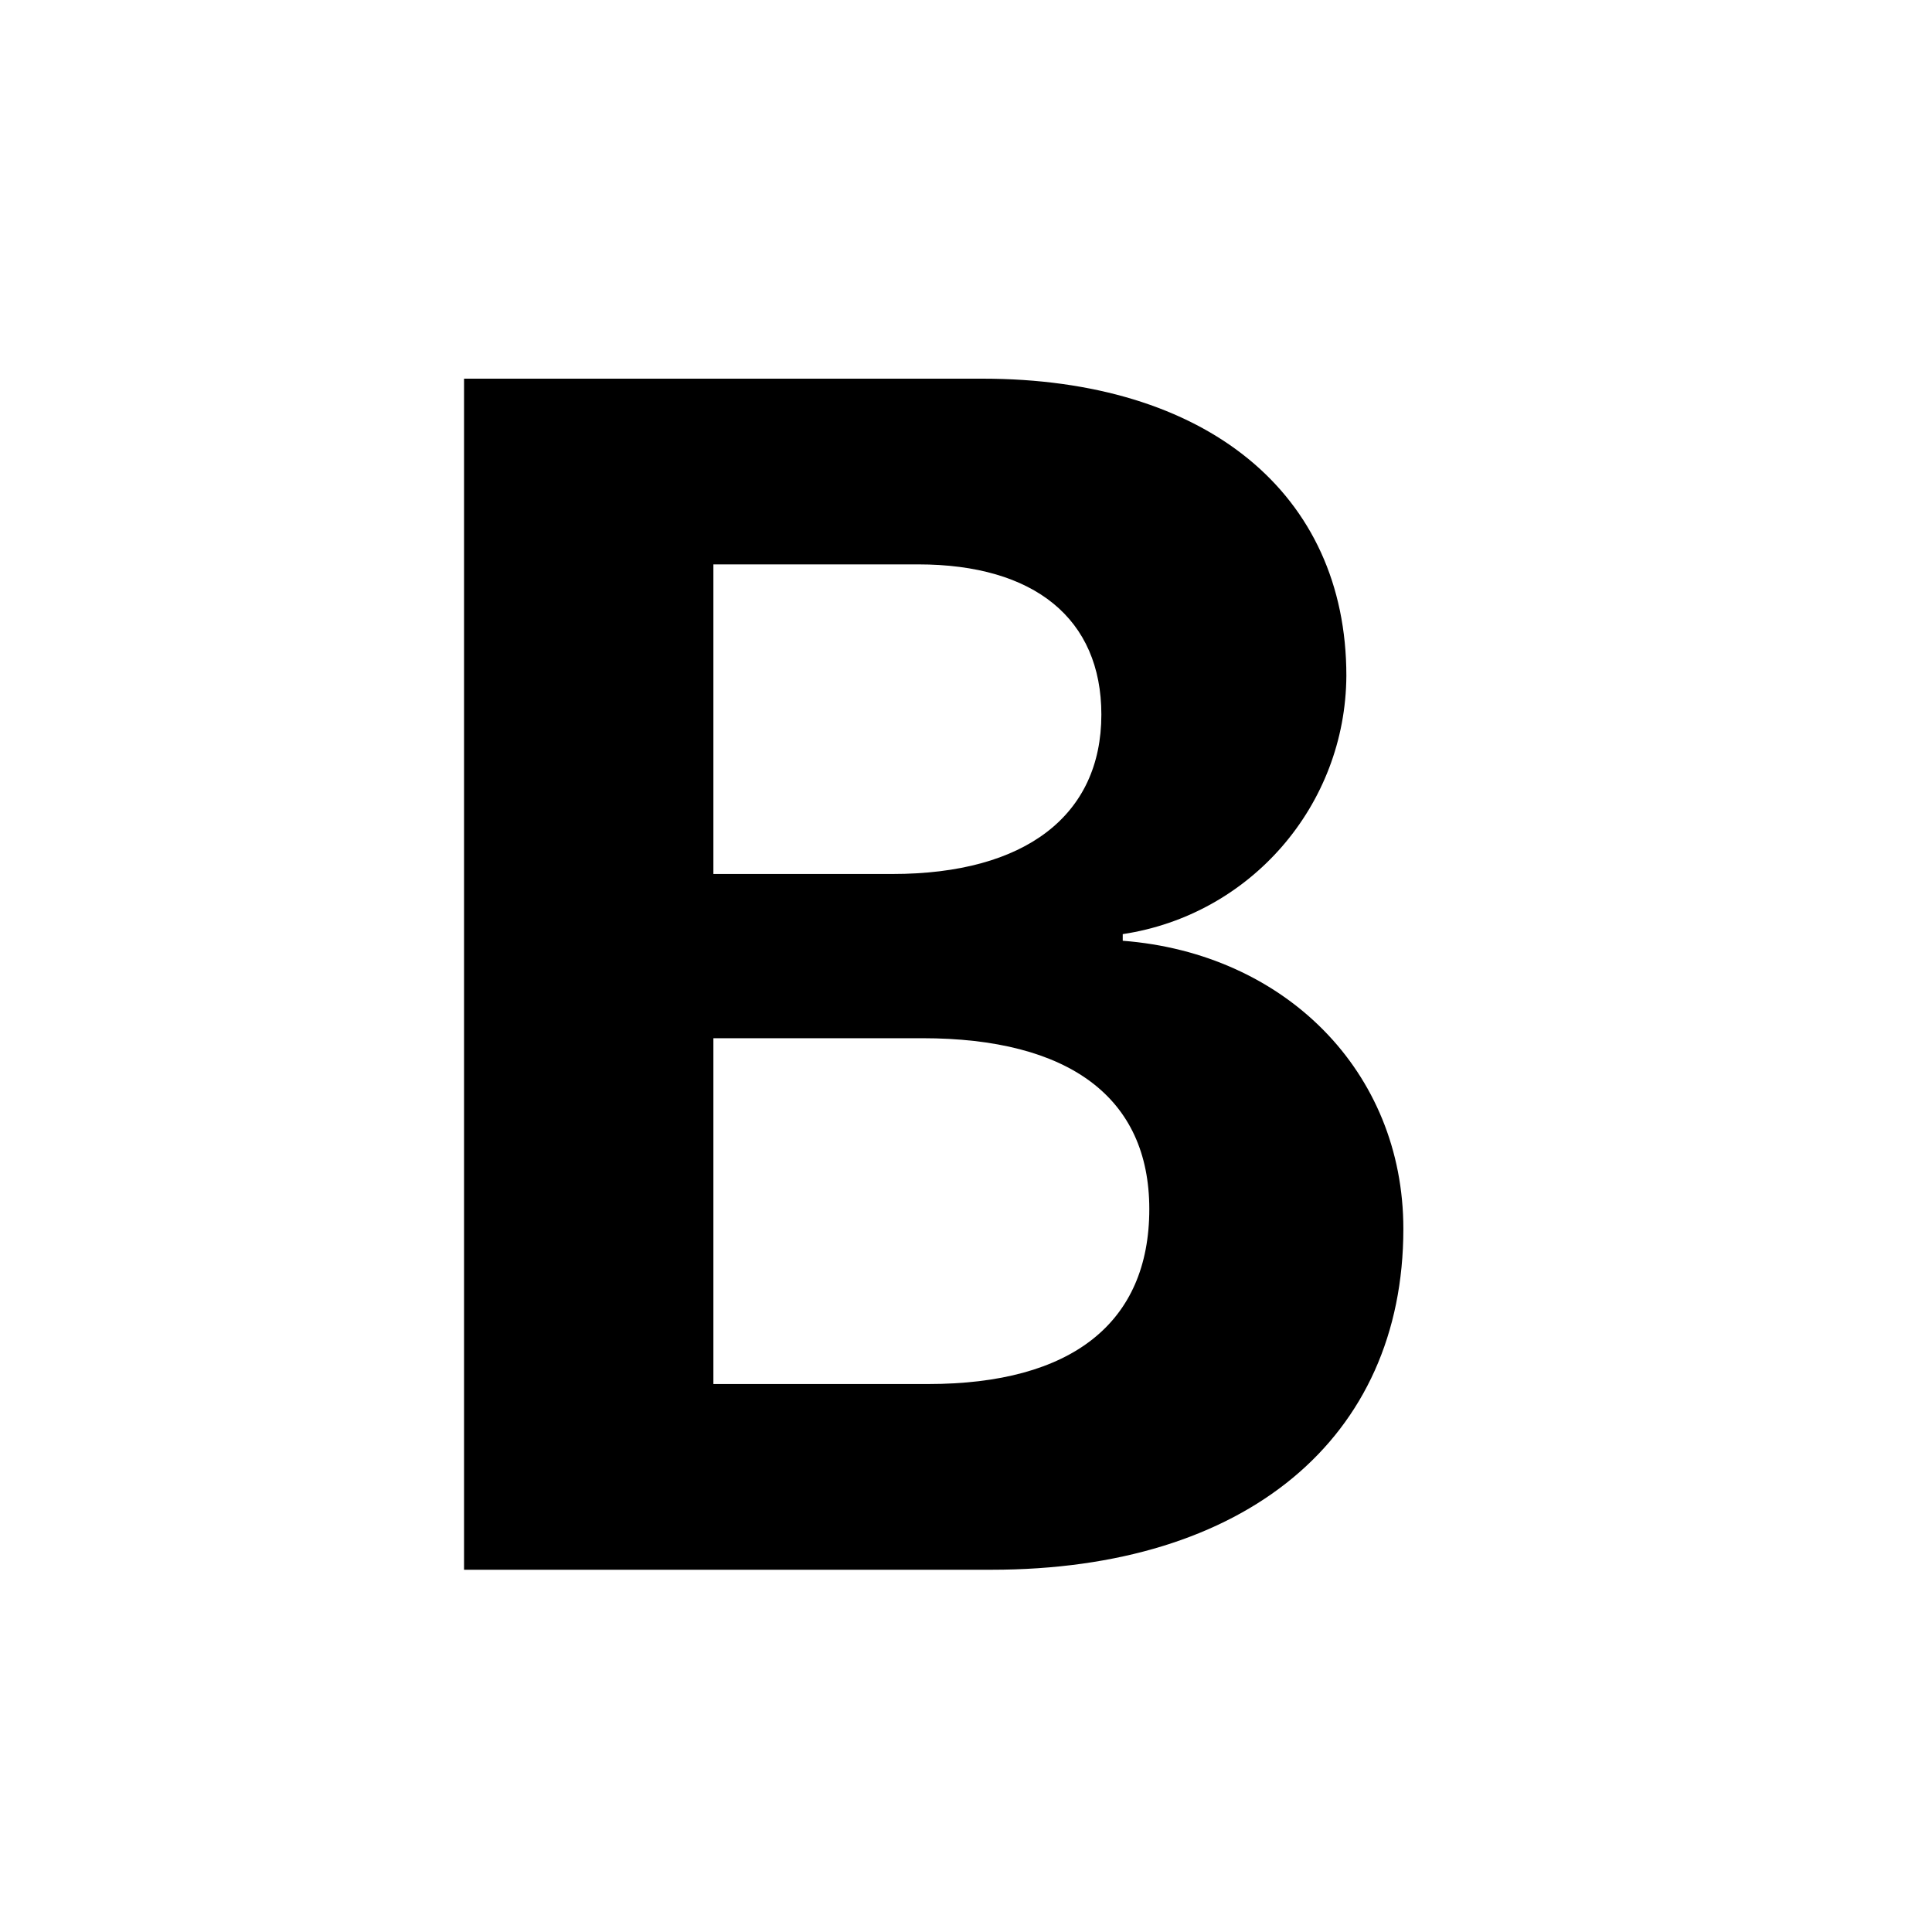
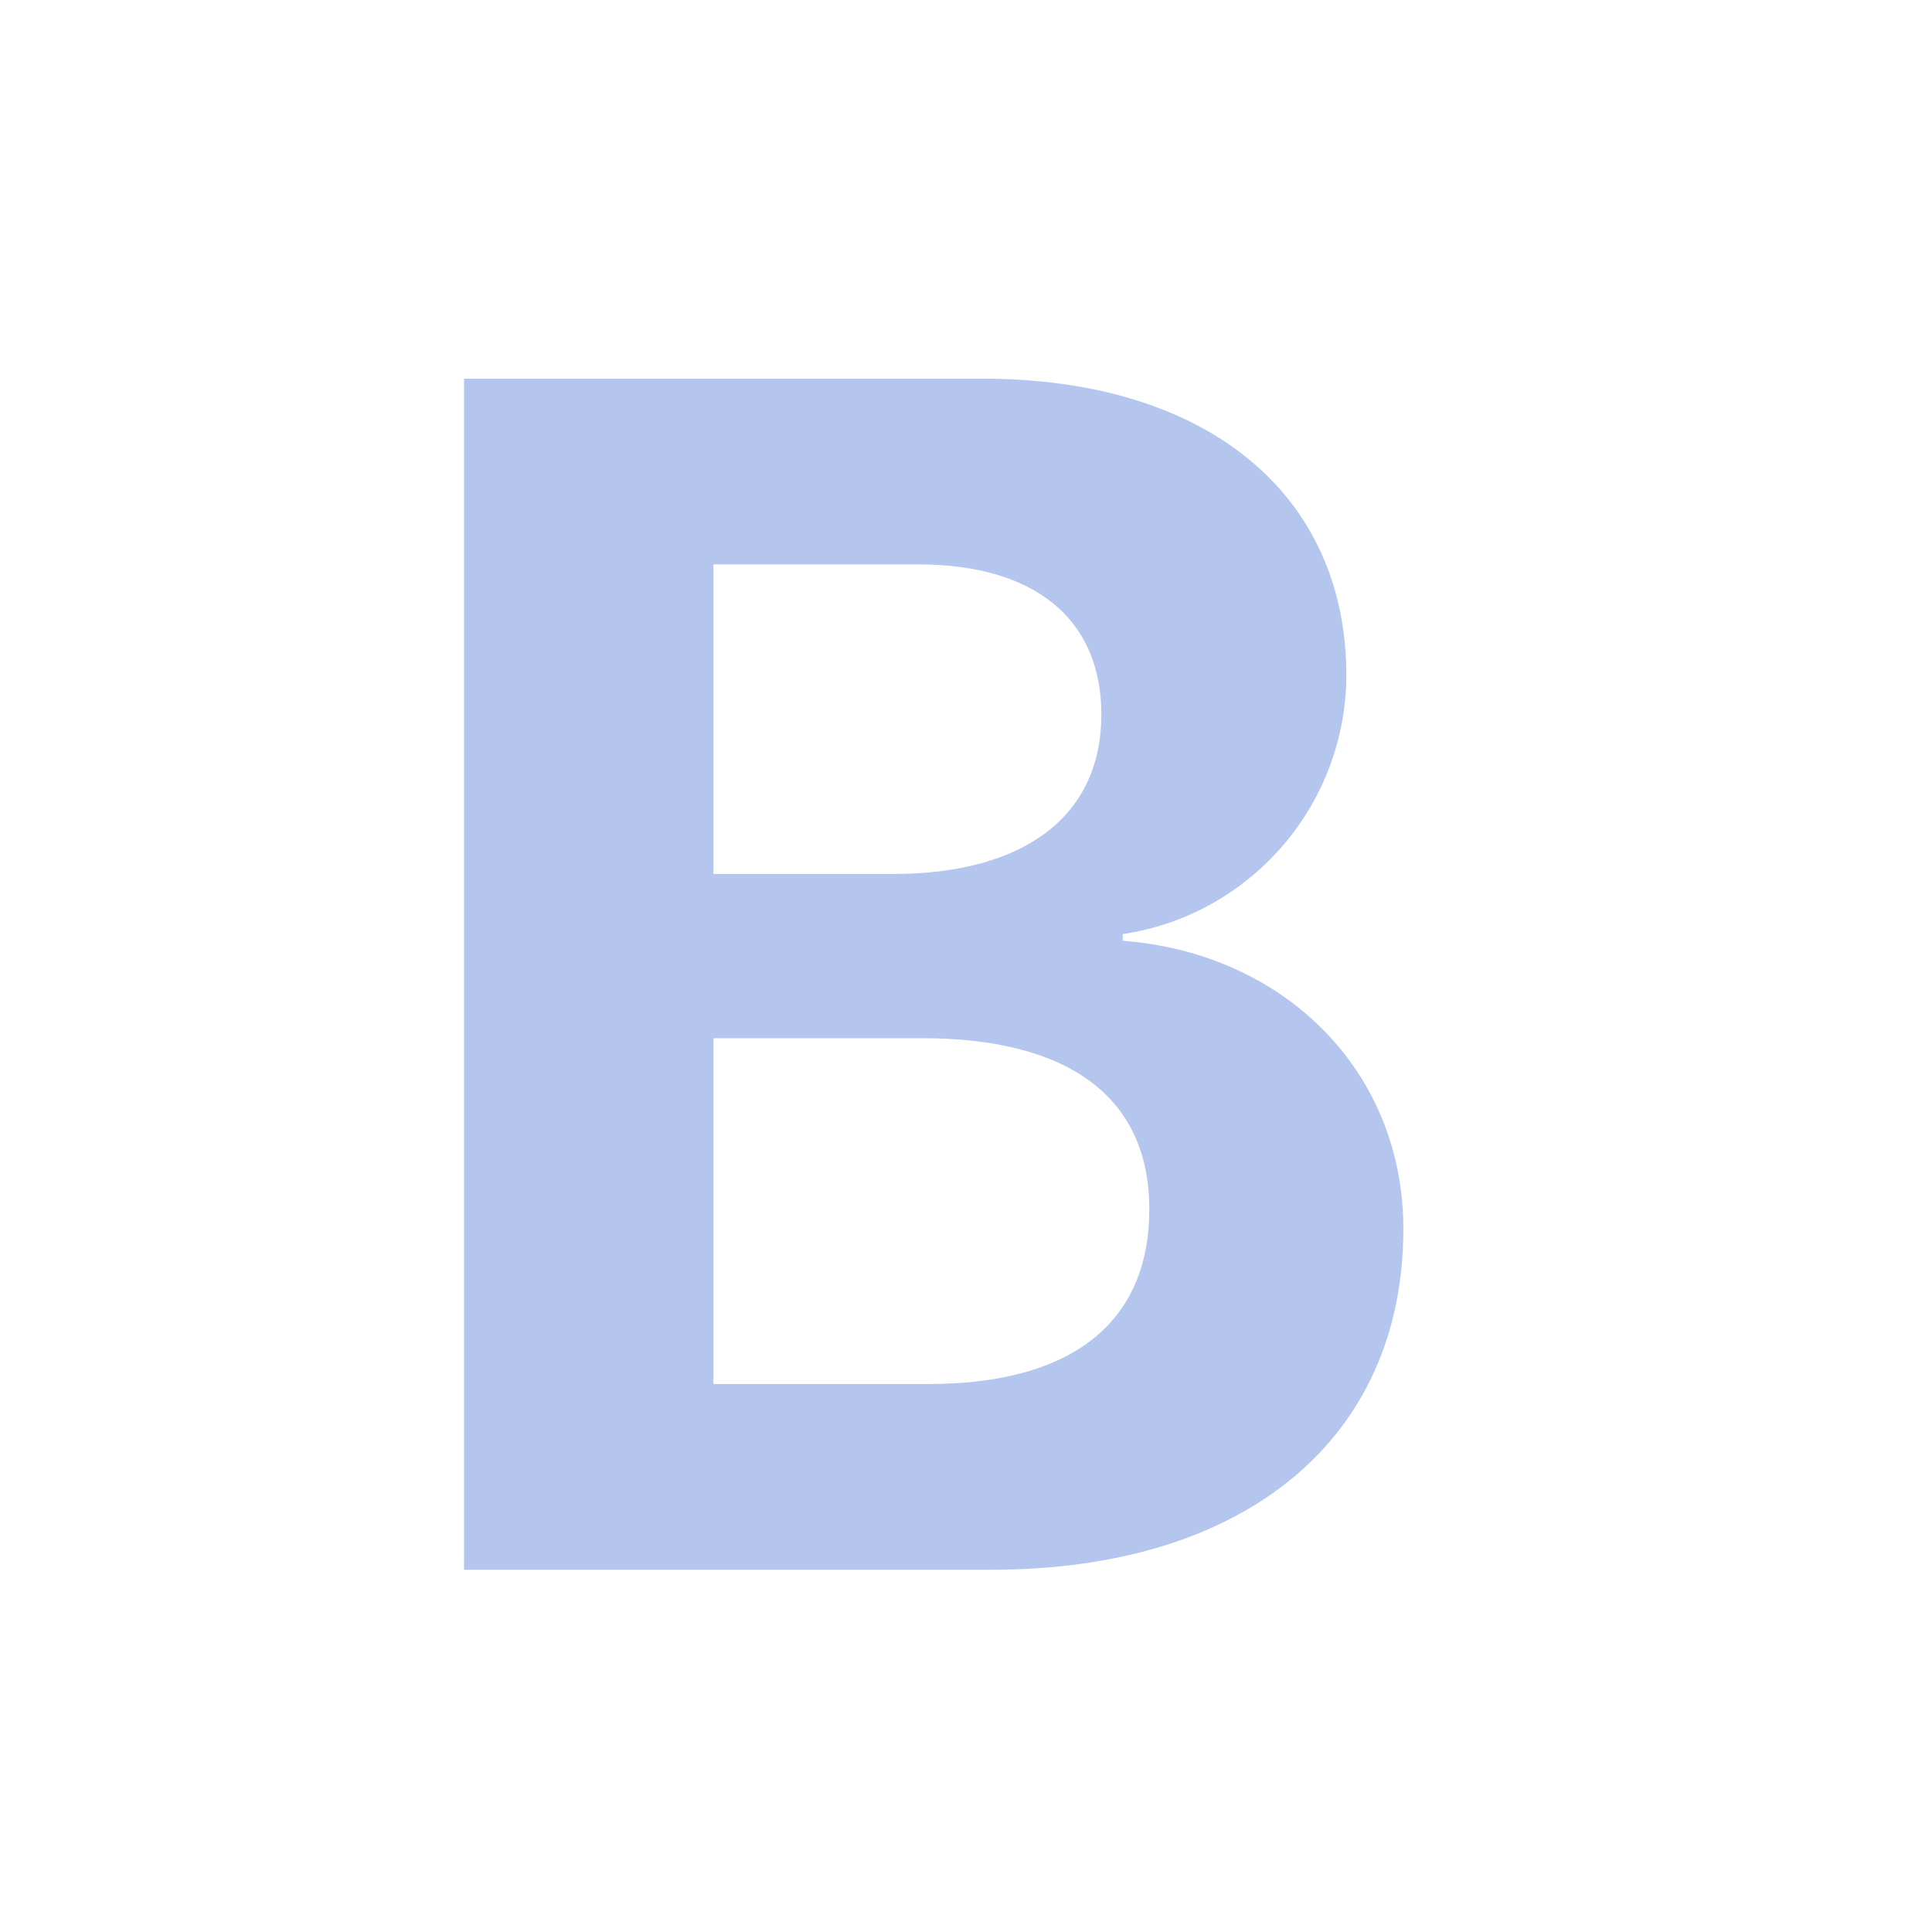
- <svg xmlns="http://www.w3.org/2000/svg" width="16" height="16" fill="currentColor" class="bi bi-type-bold" viewBox="0 0 16 16">
+ <svg xmlns="http://www.w3.org/2000/svg" width="16" height="16" fill="#B4C6EE" class="bi bi-type-bold" viewBox="0 0 16 16">
  <path d="M8.21 13c2.106 0 3.412-1.087 3.412-2.823 0-1.306-.984-2.283-2.324-2.386v-.055a2.176 2.176 0 0 0 1.852-2.14c0-1.51-1.162-2.46-3.014-2.46H3.843V13H8.21zM5.908 4.674h1.696c.963 0 1.517.451 1.517 1.244 0 .834-.629 1.32-1.73 1.32H5.908V4.673zm0 6.788V8.598h1.73c1.217 0 1.88.492 1.88 1.415 0 .943-.643 1.449-1.832 1.449H5.907z" />
</svg>
